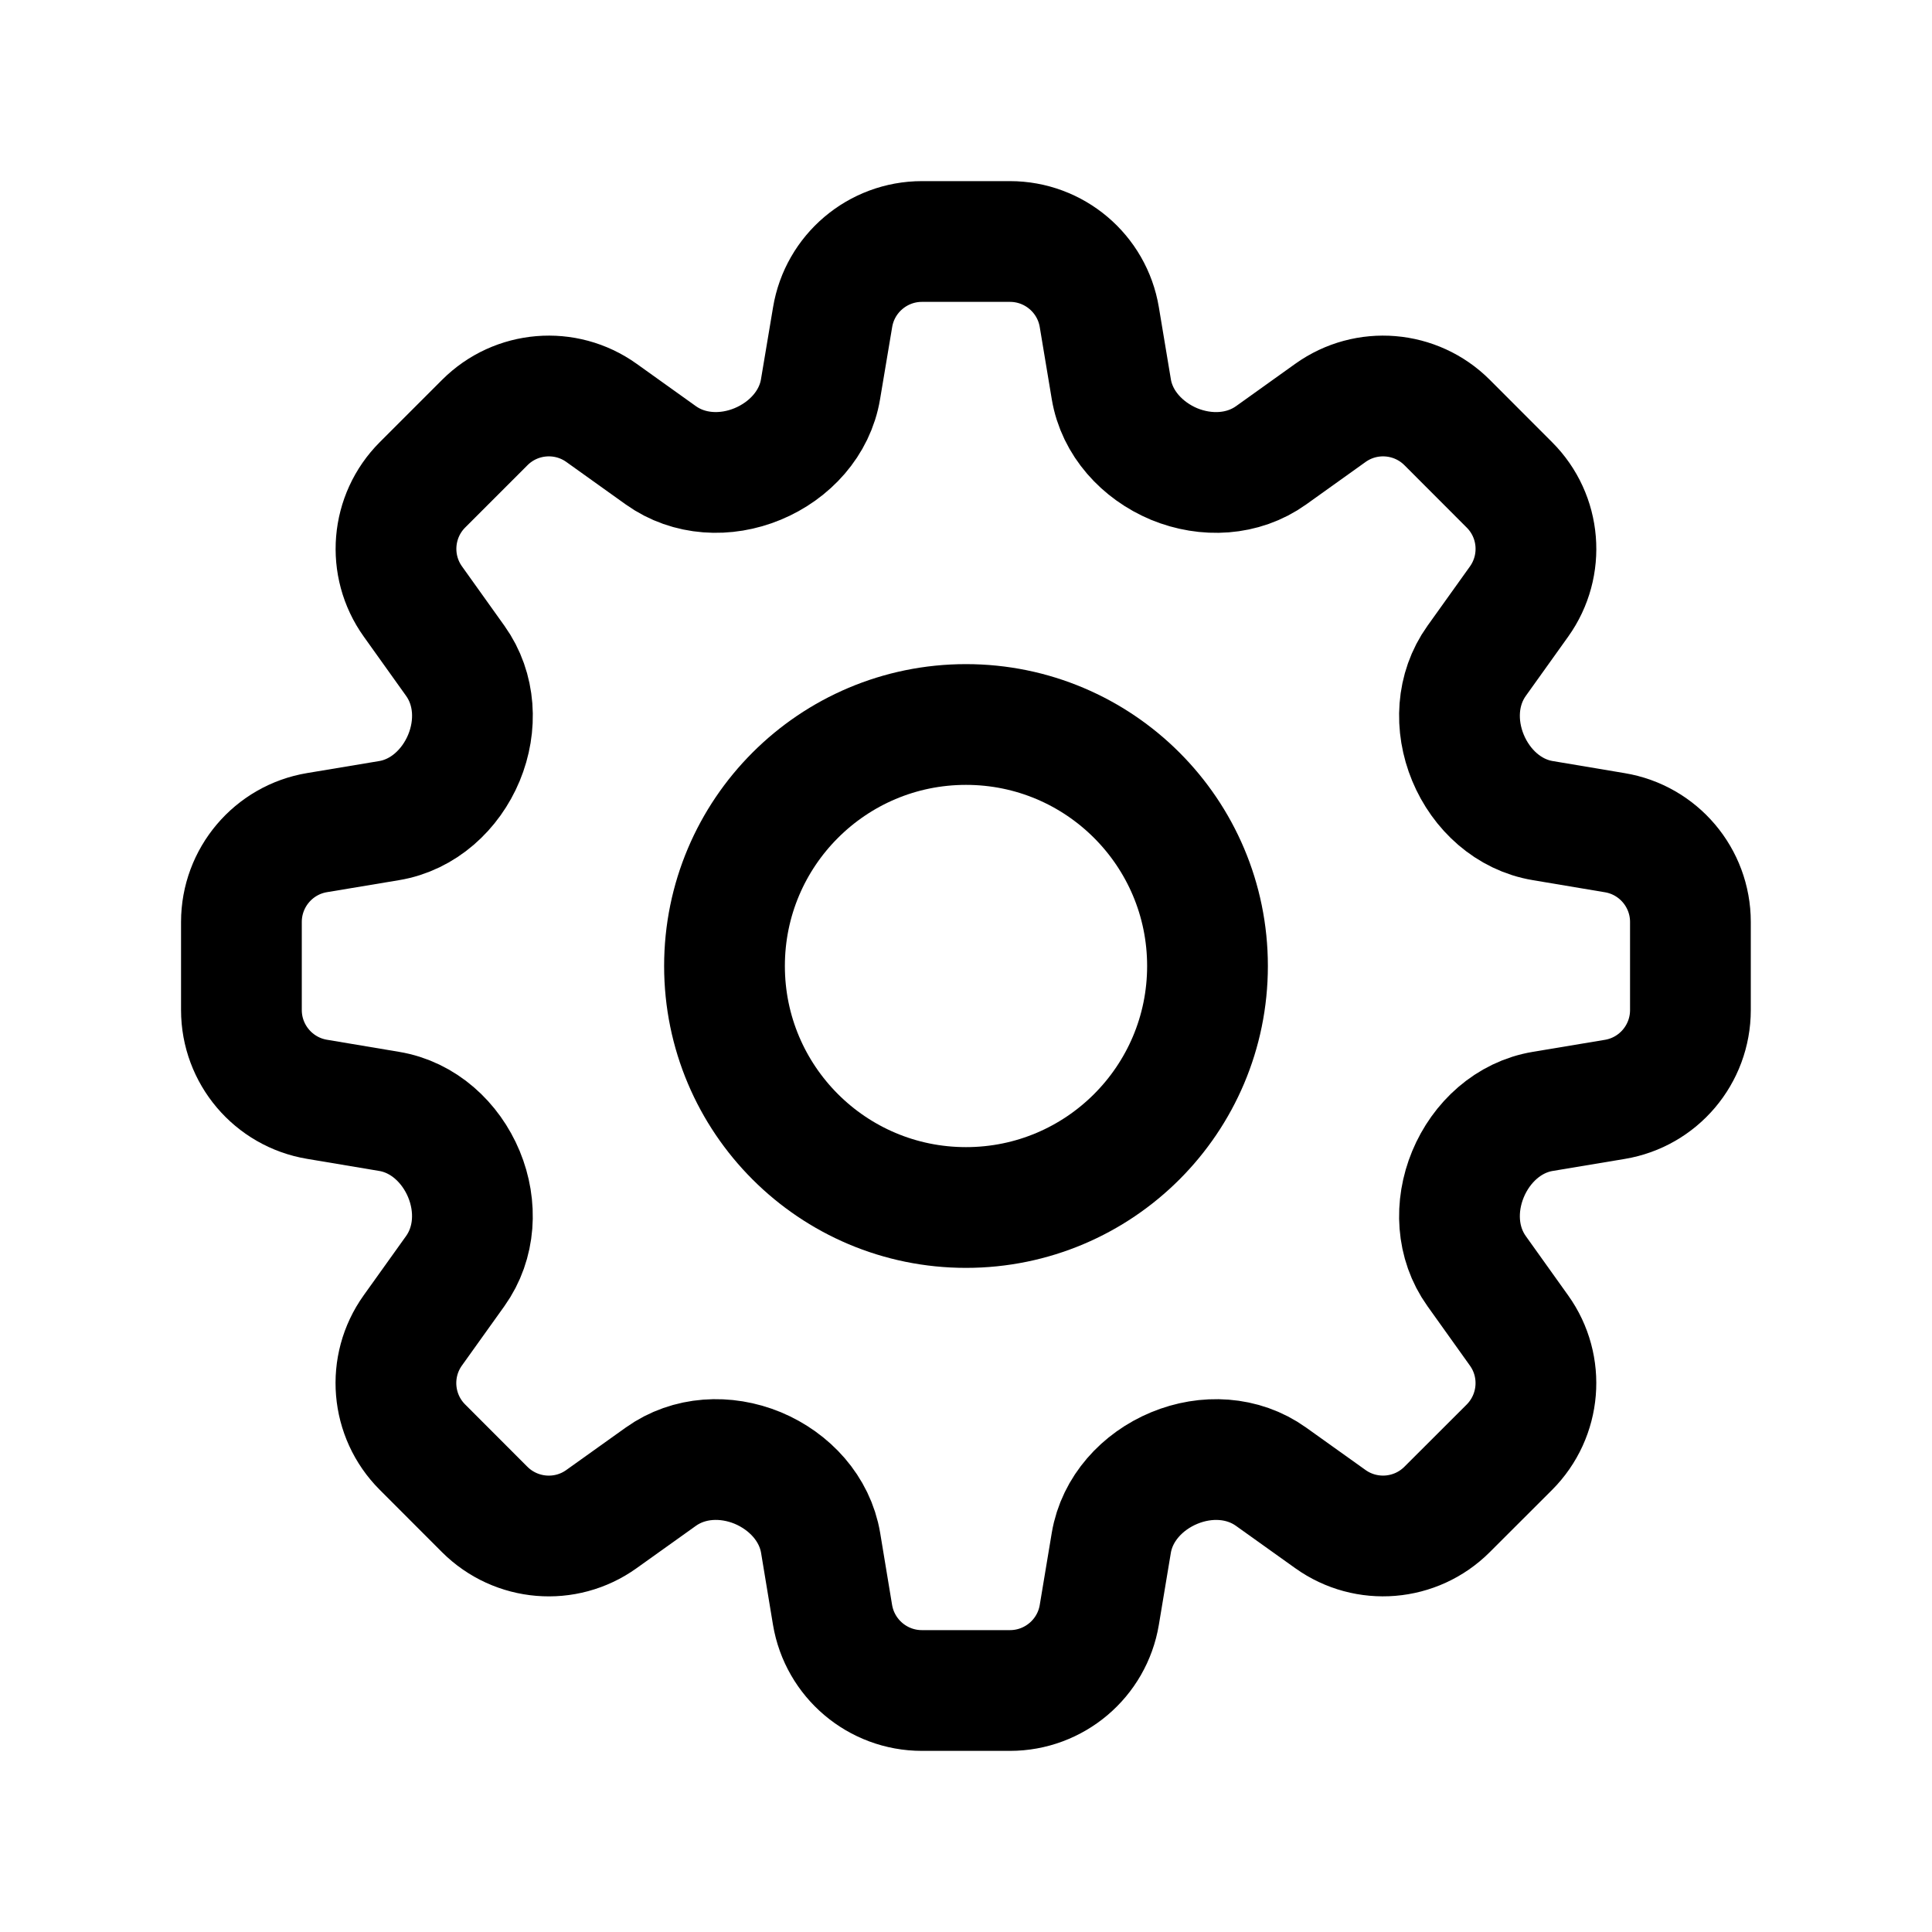
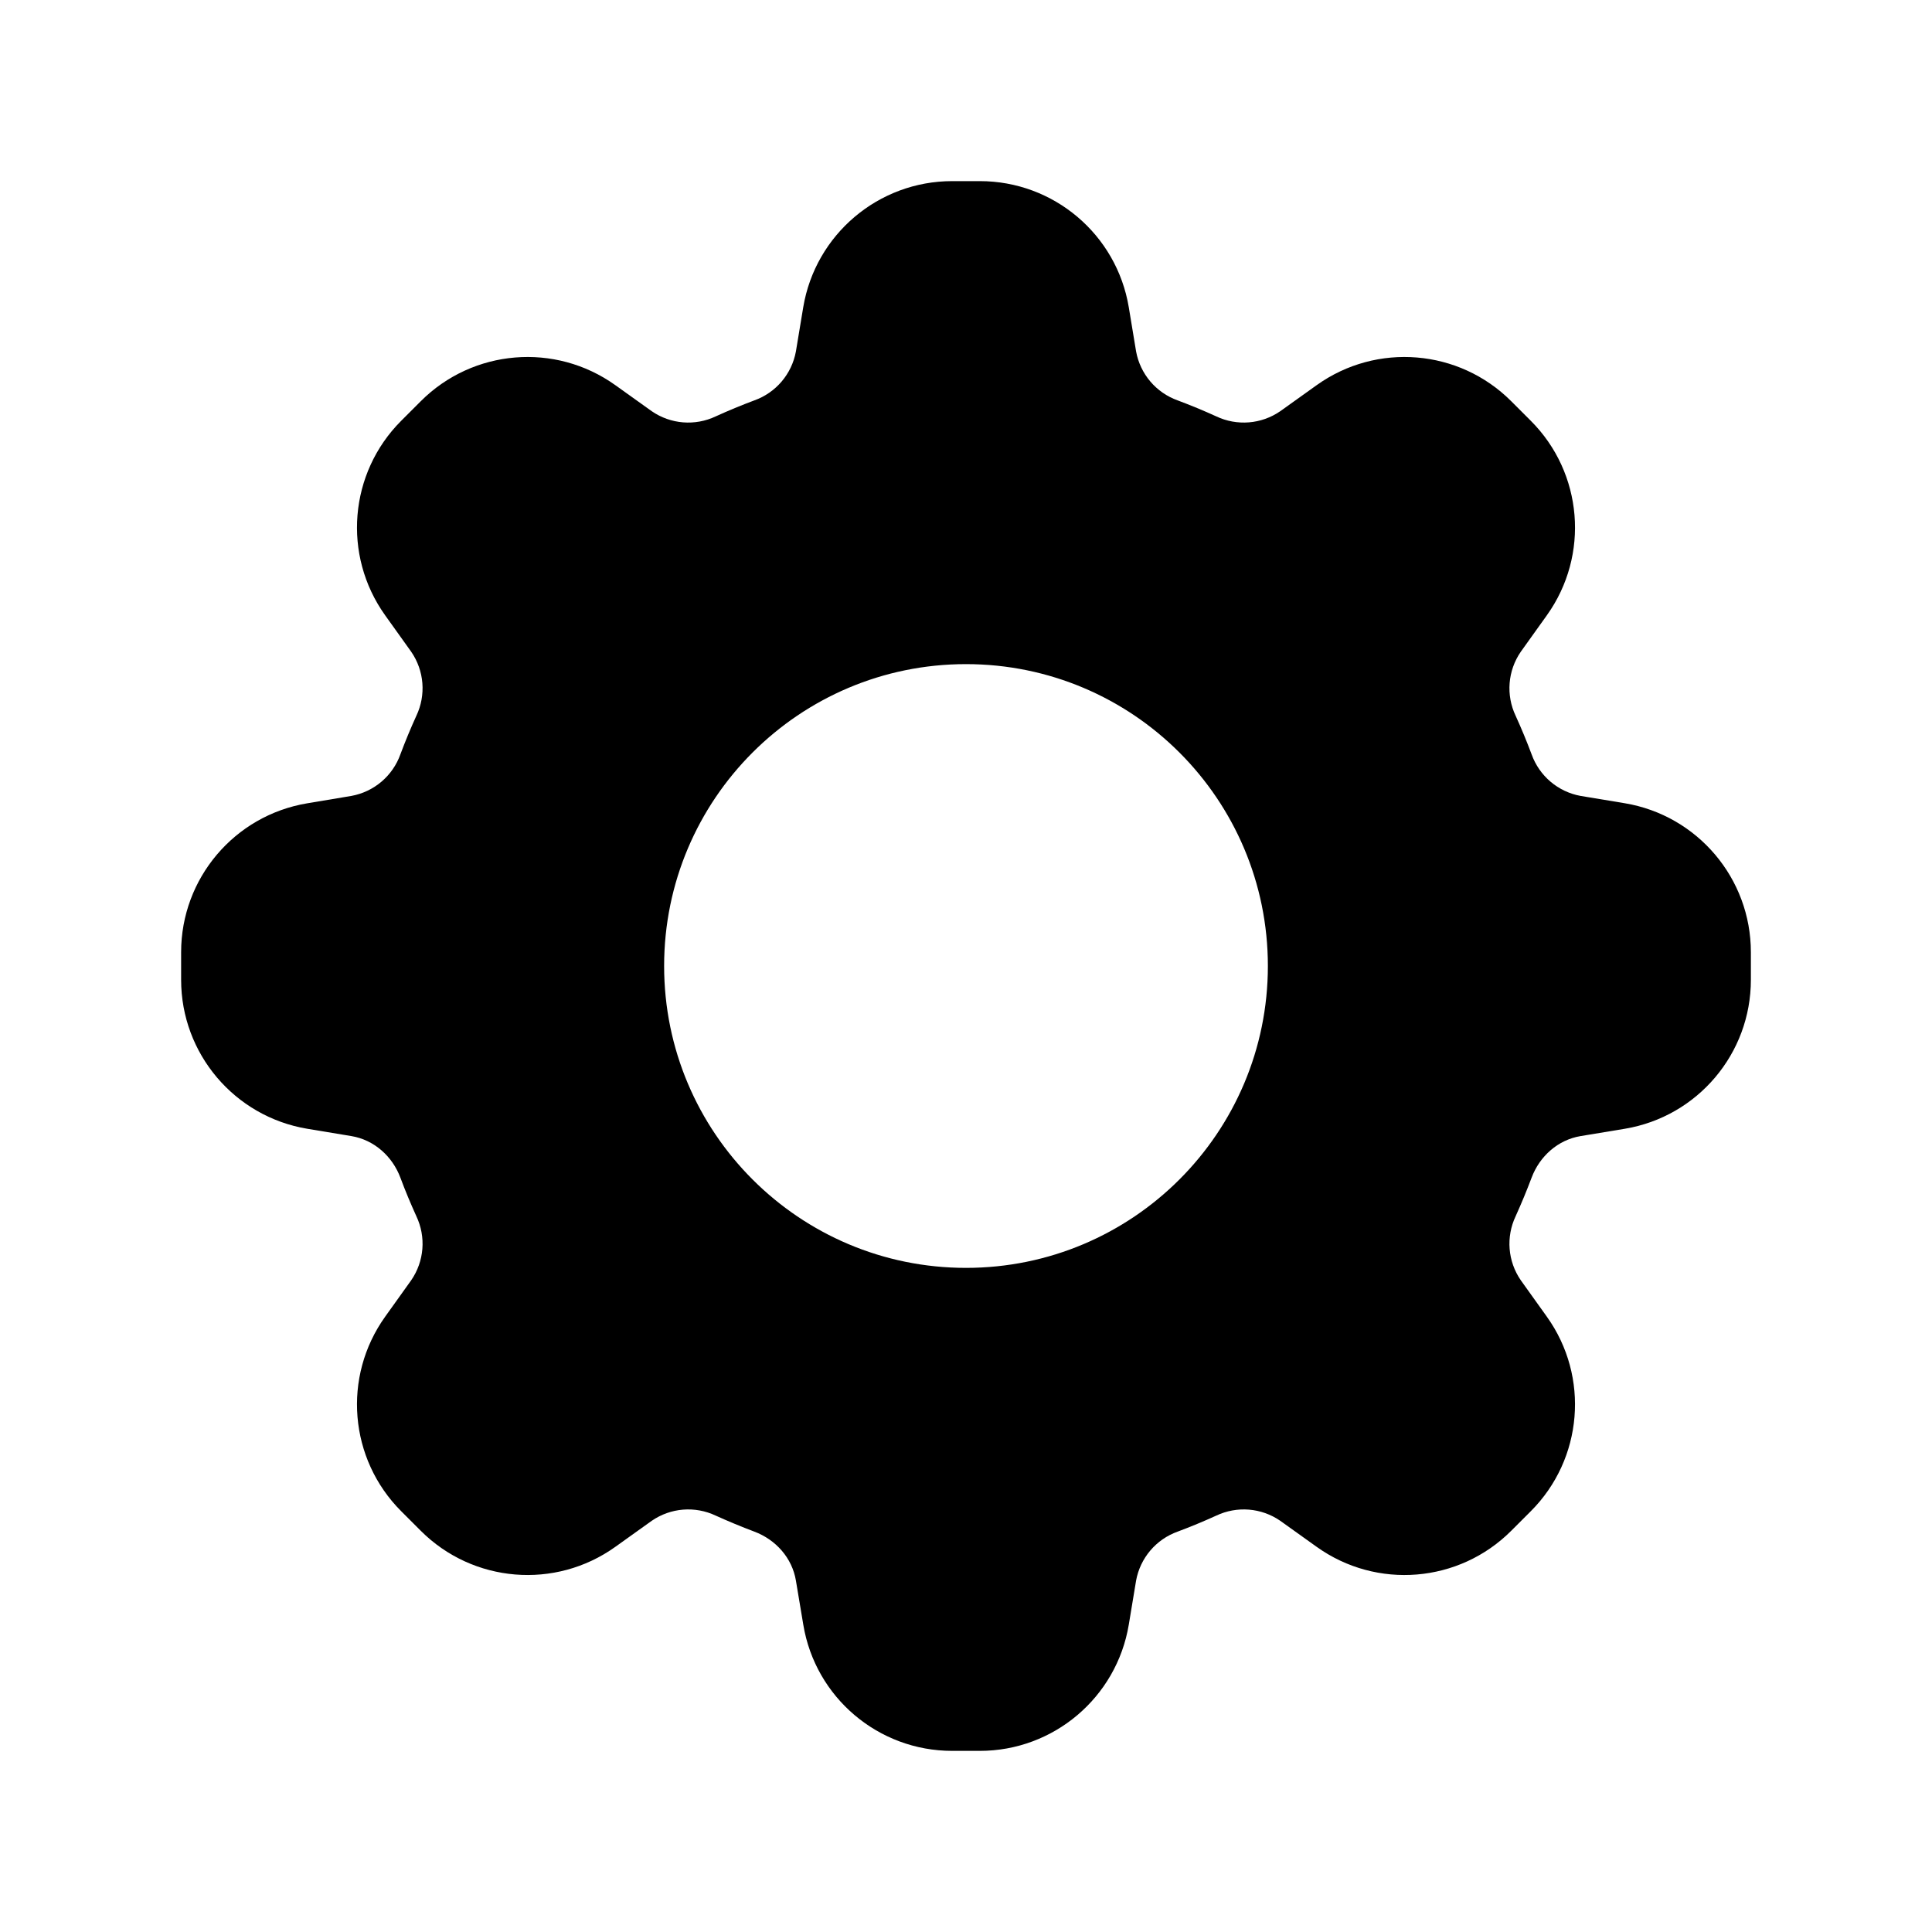
- <svg xmlns="http://www.w3.org/2000/svg" fill="none" viewBox="0 0 24 24" stroke-width="1.5" stroke="currentColor" class="w-6 h-6">
-   <path stroke-linecap="round" stroke-linejoin="round" d="M10.343 3.94c.09-.542.56-.94 1.11-.94h1.093c.55 0 1.02.398 1.11.94l.149.894c.07.424.384.764.78.93.398.164.855.142 1.205-.108l.737-.527a1.125 1.125 0 011.45.12l.773.774c.39.389.44 1.002.12 1.45l-.527.737c-.25.35-.272.806-.107 1.204.165.397.505.71.93.78l.893.15c.543.09.94.56.94 1.109v1.094c0 .55-.397 1.02-.94 1.11l-.893.149c-.425.07-.765.383-.93.78-.165.398-.143.854.107 1.204l.527.738c.32.447.269 1.06-.12 1.45l-.774.773a1.125 1.125 0 01-1.449.12l-.738-.527c-.35-.25-.806-.272-1.203-.107-.397.165-.71.505-.781.929l-.149.894c-.09.542-.56.94-1.11.94h-1.094c-.55 0-1.019-.398-1.11-.94l-.148-.894c-.071-.424-.384-.764-.781-.93-.398-.164-.854-.142-1.204.108l-.738.527c-.447.32-1.06.269-1.45-.12l-.773-.774a1.125 1.125 0 01-.12-1.45l.527-.737c.25-.35.273-.806.108-1.204-.165-.397-.505-.71-.93-.78l-.894-.15c-.542-.09-.94-.56-.94-1.109v-1.094c0-.55.398-1.02.94-1.11l.894-.149c.424-.07.765-.383.93-.78.165-.398.143-.854-.107-1.204l-.527-.738a1.125 1.125 0 01.12-1.45l.773-.773a1.125 1.125 0 011.45-.12l.737.527c.35.25.807.272 1.204.107.397-.165.71-.505.78-.929l.15-.894z" />
-   <path stroke-linecap="round" stroke-linejoin="round" d="M15 12a3 3 0 11-6 0 3 3 0 016 0z" />
+ <svg xmlns="http://www.w3.org/2000/svg" viewBox="0 0 24 24" fill="currentColor" class="w-6 h-6">
+   <path fill-rule="evenodd" d="M11.828 2.25c-.916 0-1.699.663-1.85 1.567l-.091.549a.798.798 0 01-.517.608 7.45 7.45 0 00-.478.198.798.798 0 01-.796-.064l-.453-.324a1.875 1.875 0 00-2.416.2l-.243.243a1.875 1.875 0 00-.2 2.416l.324.453a.798.798 0 01.064.796 7.448 7.448 0 00-.198.478.798.798 0 01-.608.517l-.55.092a1.875 1.875 0 00-1.566 1.849v.344c0 .916.663 1.699 1.567 1.85l.549.091c.281.047.508.25.608.517.06.162.127.321.198.478a.798.798 0 01-.064.796l-.324.453a1.875 1.875 0 00.2 2.416l.243.243c.648.648 1.67.733 2.416.2l.453-.324a.798.798 0 01.796-.064c.157.071.316.137.478.198.267.1.47.327.517.608l.092.55c.15.903.932 1.566 1.849 1.566h.344c.916 0 1.699-.663 1.85-1.567l.091-.549a.798.798 0 01.517-.608 7.52 7.52 0 00.478-.198.798.798 0 01.796.064l.453.324a1.875 1.875 0 002.416-.2l.243-.243c.648-.648.733-1.67.2-2.416l-.324-.453a.798.798 0 01-.064-.796c.071-.157.137-.316.198-.478.1-.267.327-.47.608-.517l.55-.091a1.875 1.875 0 001.566-1.85v-.344c0-.916-.663-1.699-1.567-1.85l-.549-.091a.798.798 0 01-.608-.517 7.507 7.507 0 00-.198-.478.798.798 0 01.064-.796l.324-.453a1.875 1.875 0 00-.2-2.416l-.243-.243a1.875 1.875 0 00-2.416-.2l-.453.324a.798.798 0 01-.796.064 7.462 7.462 0 00-.478-.198.798.798 0 01-.517-.608l-.091-.55a1.875 1.875 0 00-1.85-1.566h-.344zM12 15.75a3.75 3.75 0 100-7.5 3.75 3.75 0 000 7.5z" clip-rule="evenodd" />
</svg>
